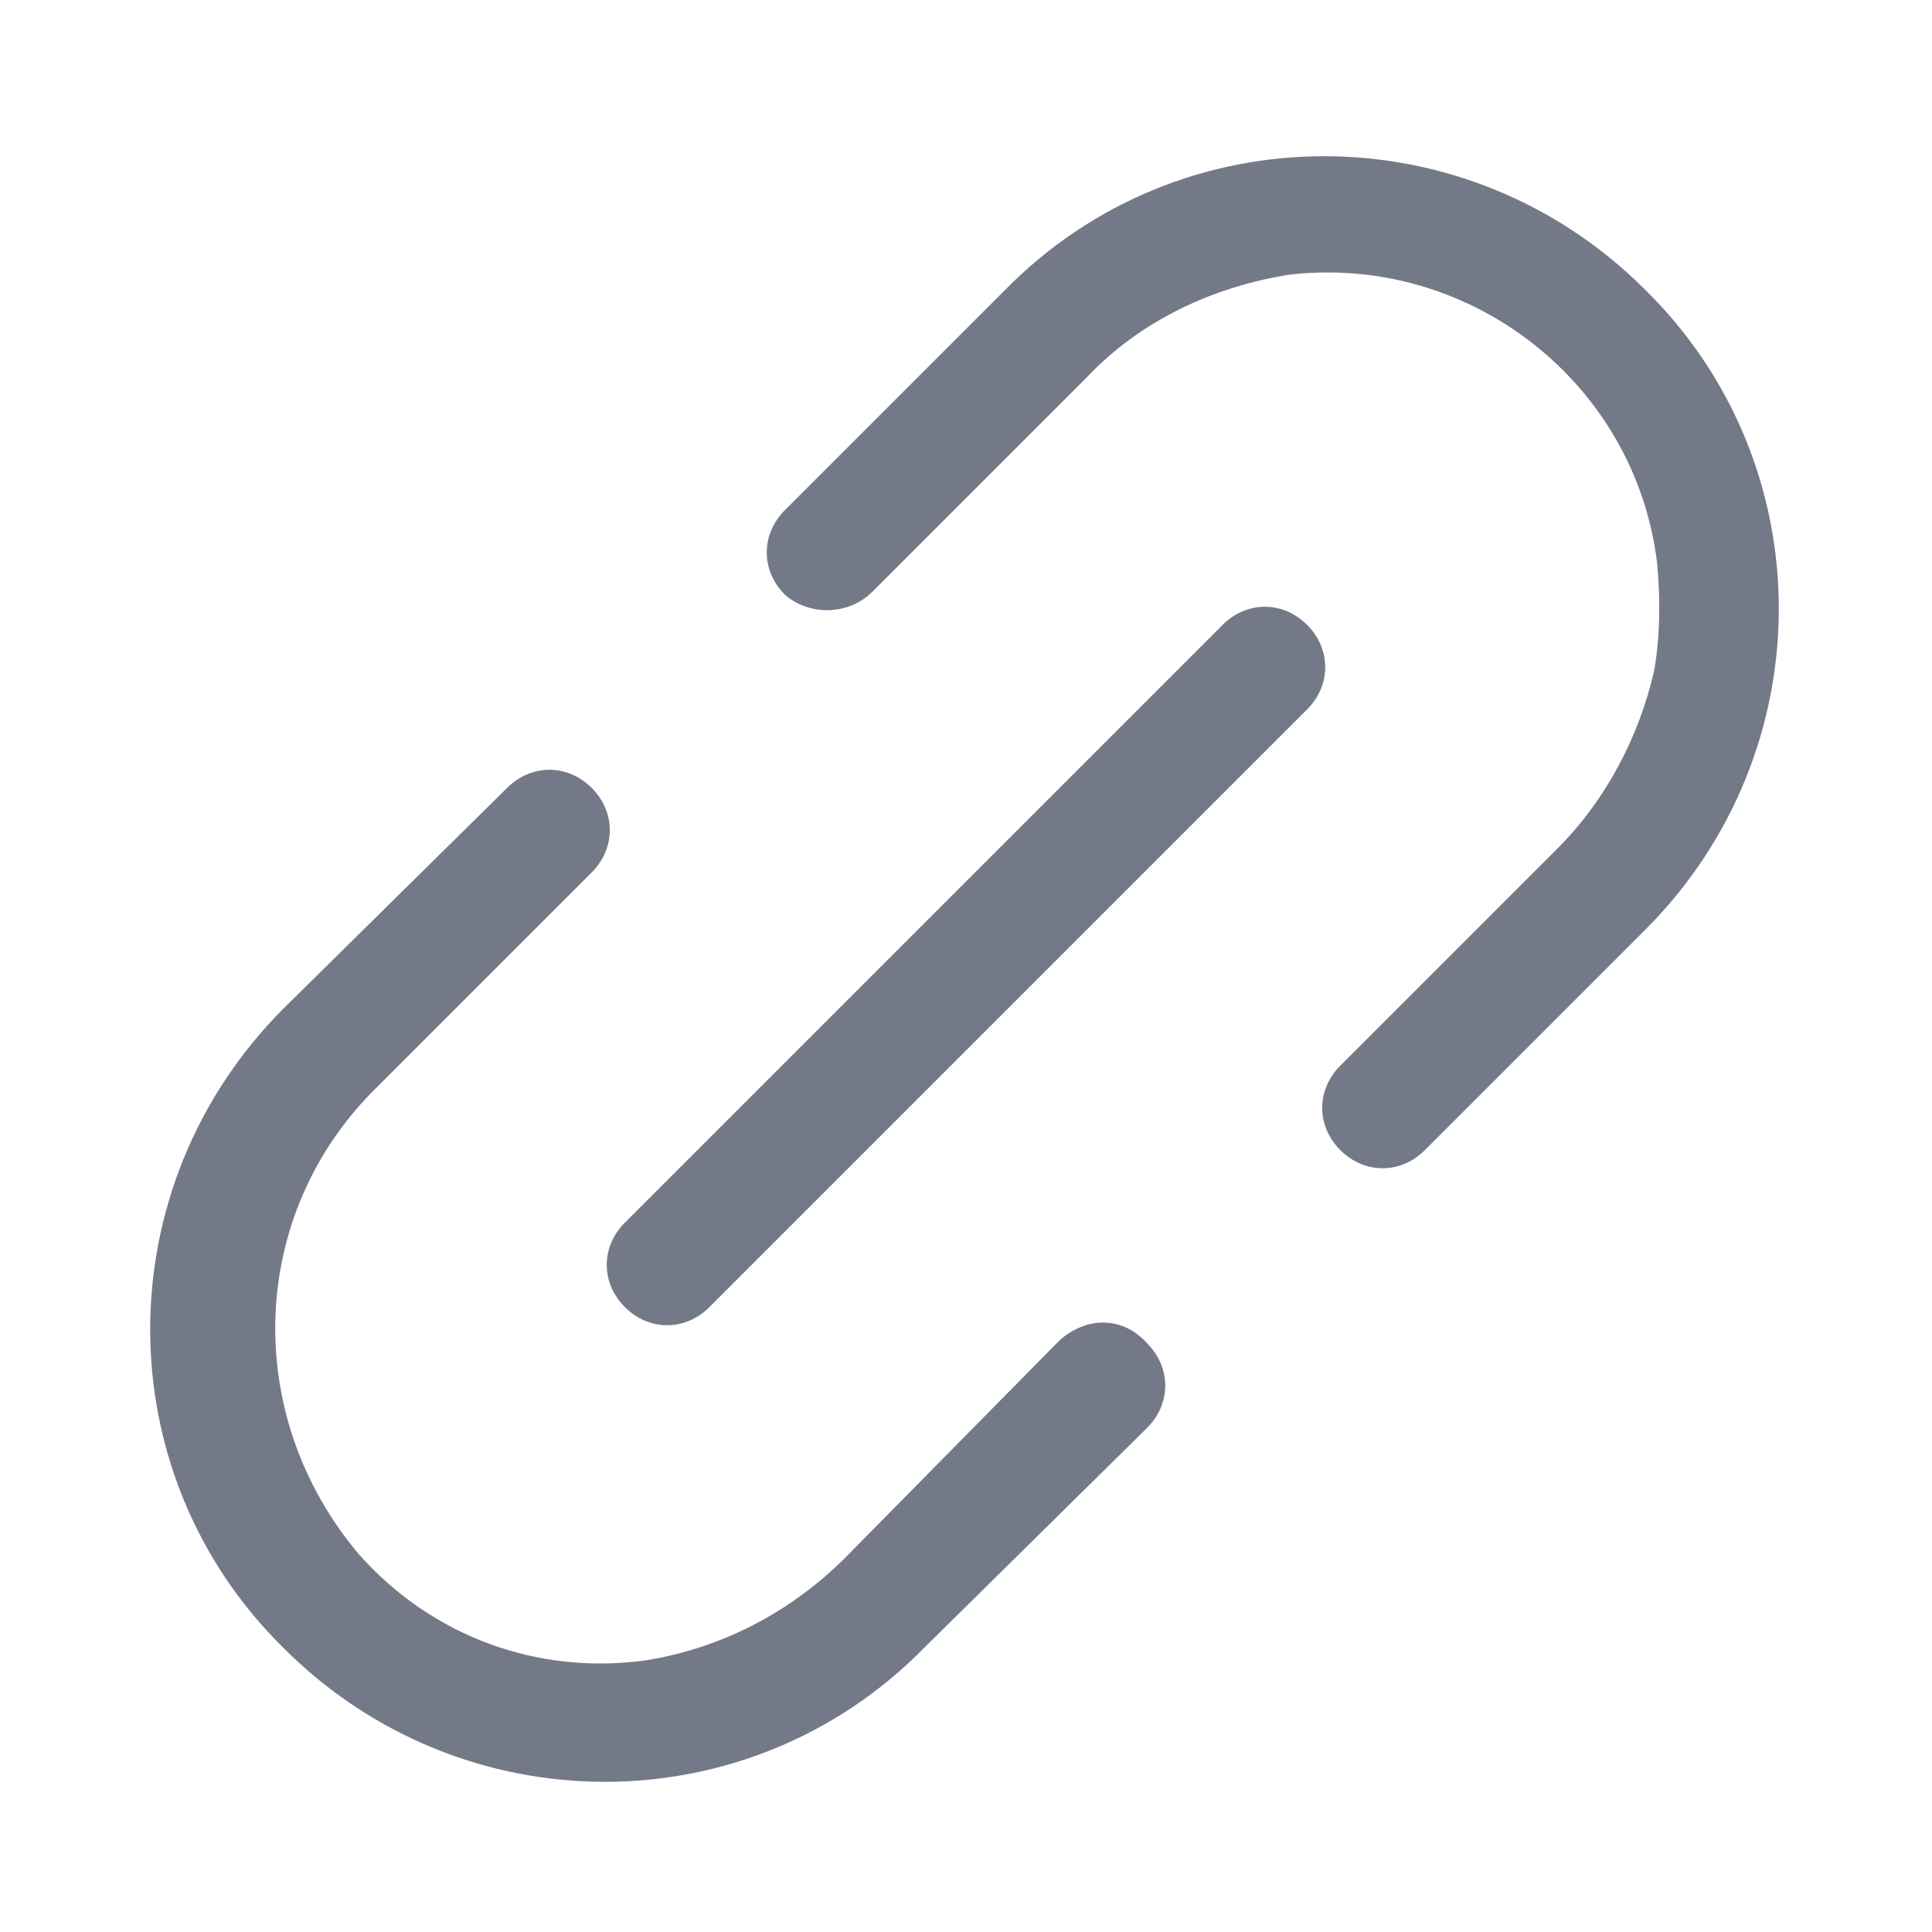
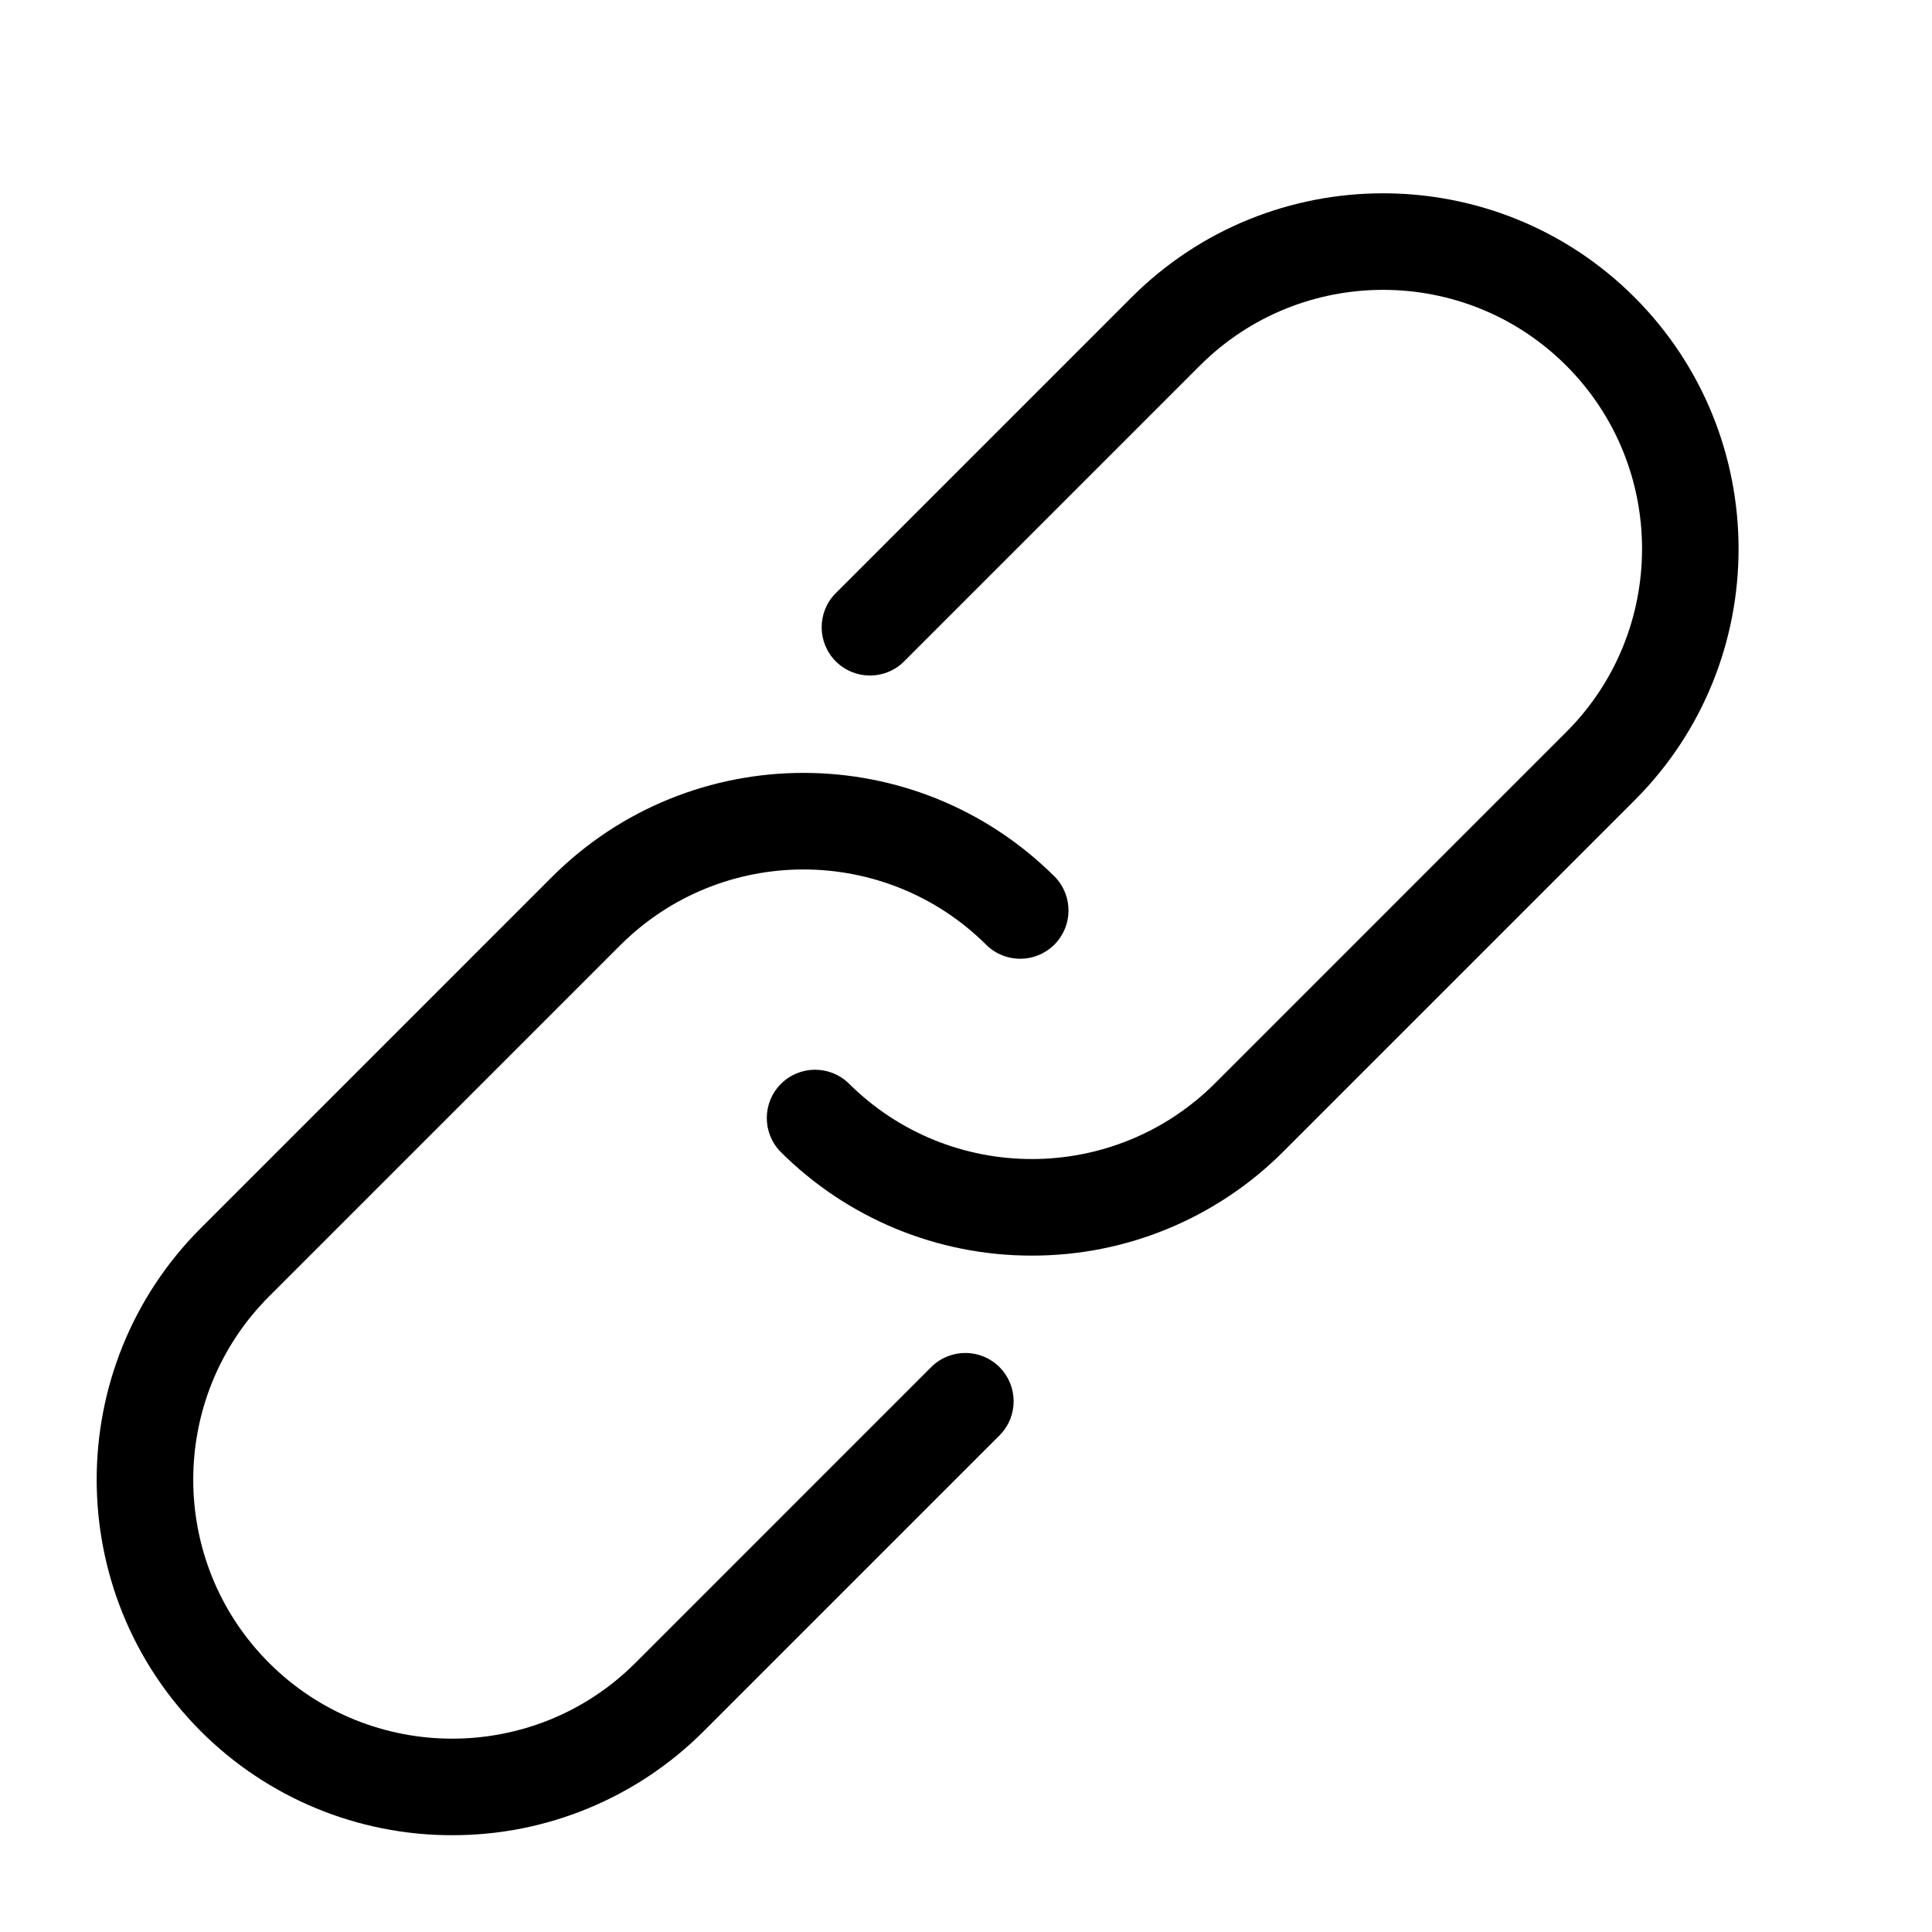
- <svg xmlns="http://www.w3.org/2000/svg" class="bk-icon" style="width: 1em; height: 1em;vertical-align: middle;fill: currentColor;overflow: hidden;" viewBox="0 0 64 64" version="1.1">
-   <path fill="#737987" d="M35.1,44.4L28,51.6c-1.8,1.8-4.1,3-6.6,3.4c-3.6,0.5-7.1-0.8-9.5-3.5C8,46.9,8.2,40.2,12.5,36  l7.1-7.1c0.8-0.8,0.8-2,0-2.8l0,0c-0.8-0.8-2-0.8-2.8,0c0,0,0,0,0,0l-7.4,7.3c-5.9,5.9-5.9,15.4,0,21.2l0,0c5.9,5.9,15.4,5.9,21.2,0  c0,0,0,0,0,0l7.4-7.3c0.8-0.8,0.8-2,0-2.8c0,0,0,0,0,0l0,0C37.2,43.6,36,43.6,35.1,44.4C35.2,44.4,35.1,44.4,35.1,44.4z" />
-   <path fill="#737987" d="M43.3,20.7L43.3,20.7c0.8,0.8,0.8,2,0,2.8L23.5,43.3c-0.8,0.8-2,0.8-2.8,0l0,0c-0.8-0.8-0.8-2,0-2.8  l19.8-19.8C41.3,19.9,42.5,19.9,43.3,20.7z" />
-   <path fill="#737987" d="M28.9,19.6l7.1-7.1c1.8-1.9,4.2-3,6.7-3.4c6-0.7,11.5,3.6,12.2,9.6c0.1,1.2,0.1,2.3-0.1,3.5  c-0.5,2.2-1.6,4.3-3.2,5.9l-7.2,7.2c-0.8,0.8-0.8,2,0,2.8c0,0,0,0,0,0l0,0c0.8,0.8,2,0.8,2.8,0c0,0,0,0,0,0l7.3-7.3  c5.9-5.9,5.9-15.4,0-21.2c0,0,0,0,0,0l0,0c-5.9-5.9-15.4-5.9-21.2,0l-7.3,7.3c-0.8,0.8-0.8,2,0,2.8c0,0,0,0,0,0l0,0  C26.8,20.4,28.1,20.4,28.9,19.6C28.9,19.6,28.9,19.6,28.9,19.6z" />
+ <svg xmlns="http://www.w3.org/2000/svg" t="1574775899503" class="icon" viewBox="0 0 1024 1024" version="1.1" p-id="1914" width="200" height="200">
+   <defs>
+     <style type="text/css" />
+   </defs>
+   <path d="M546.918 665.498a187.955 187.955 0 0 1-133.325-55.142 25.6 25.6 0 0 1 36.198-36.198 137.472 137.472 0 0 0 194.202 0l186.163-186.163c53.555-53.555 53.555-140.646 0-194.202s-140.646-53.555-194.202 0L478.874 350.874a25.6 25.6 0 0 1-36.198-36.198l157.082-157.082c73.523-73.523 193.126-73.523 266.598 0s73.523 193.126 0 266.598l-186.163 186.163a187.955 187.955 0 0 1-133.325 55.142z" fill="" p-id="1915" />
+   <path d="M239.718 972.698a187.955 187.955 0 0 1-133.325-55.142 188.672 188.672 0 0 1 0-266.598l186.163-186.163a188.672 188.672 0 0 1 266.598 0 25.6 25.6 0 0 1-36.198 36.198 137.472 137.472 0 0 0-194.202 0l-186.163 186.163c-53.555 53.555-53.555 140.646 0 194.202s140.646 53.555 194.202 0l157.082-157.082a25.6 25.6 0 0 1 36.198 36.198l-157.082 157.082a187.955 187.955 0 0 1-133.325 55.142z" fill="" p-id="1916" />
</svg>
